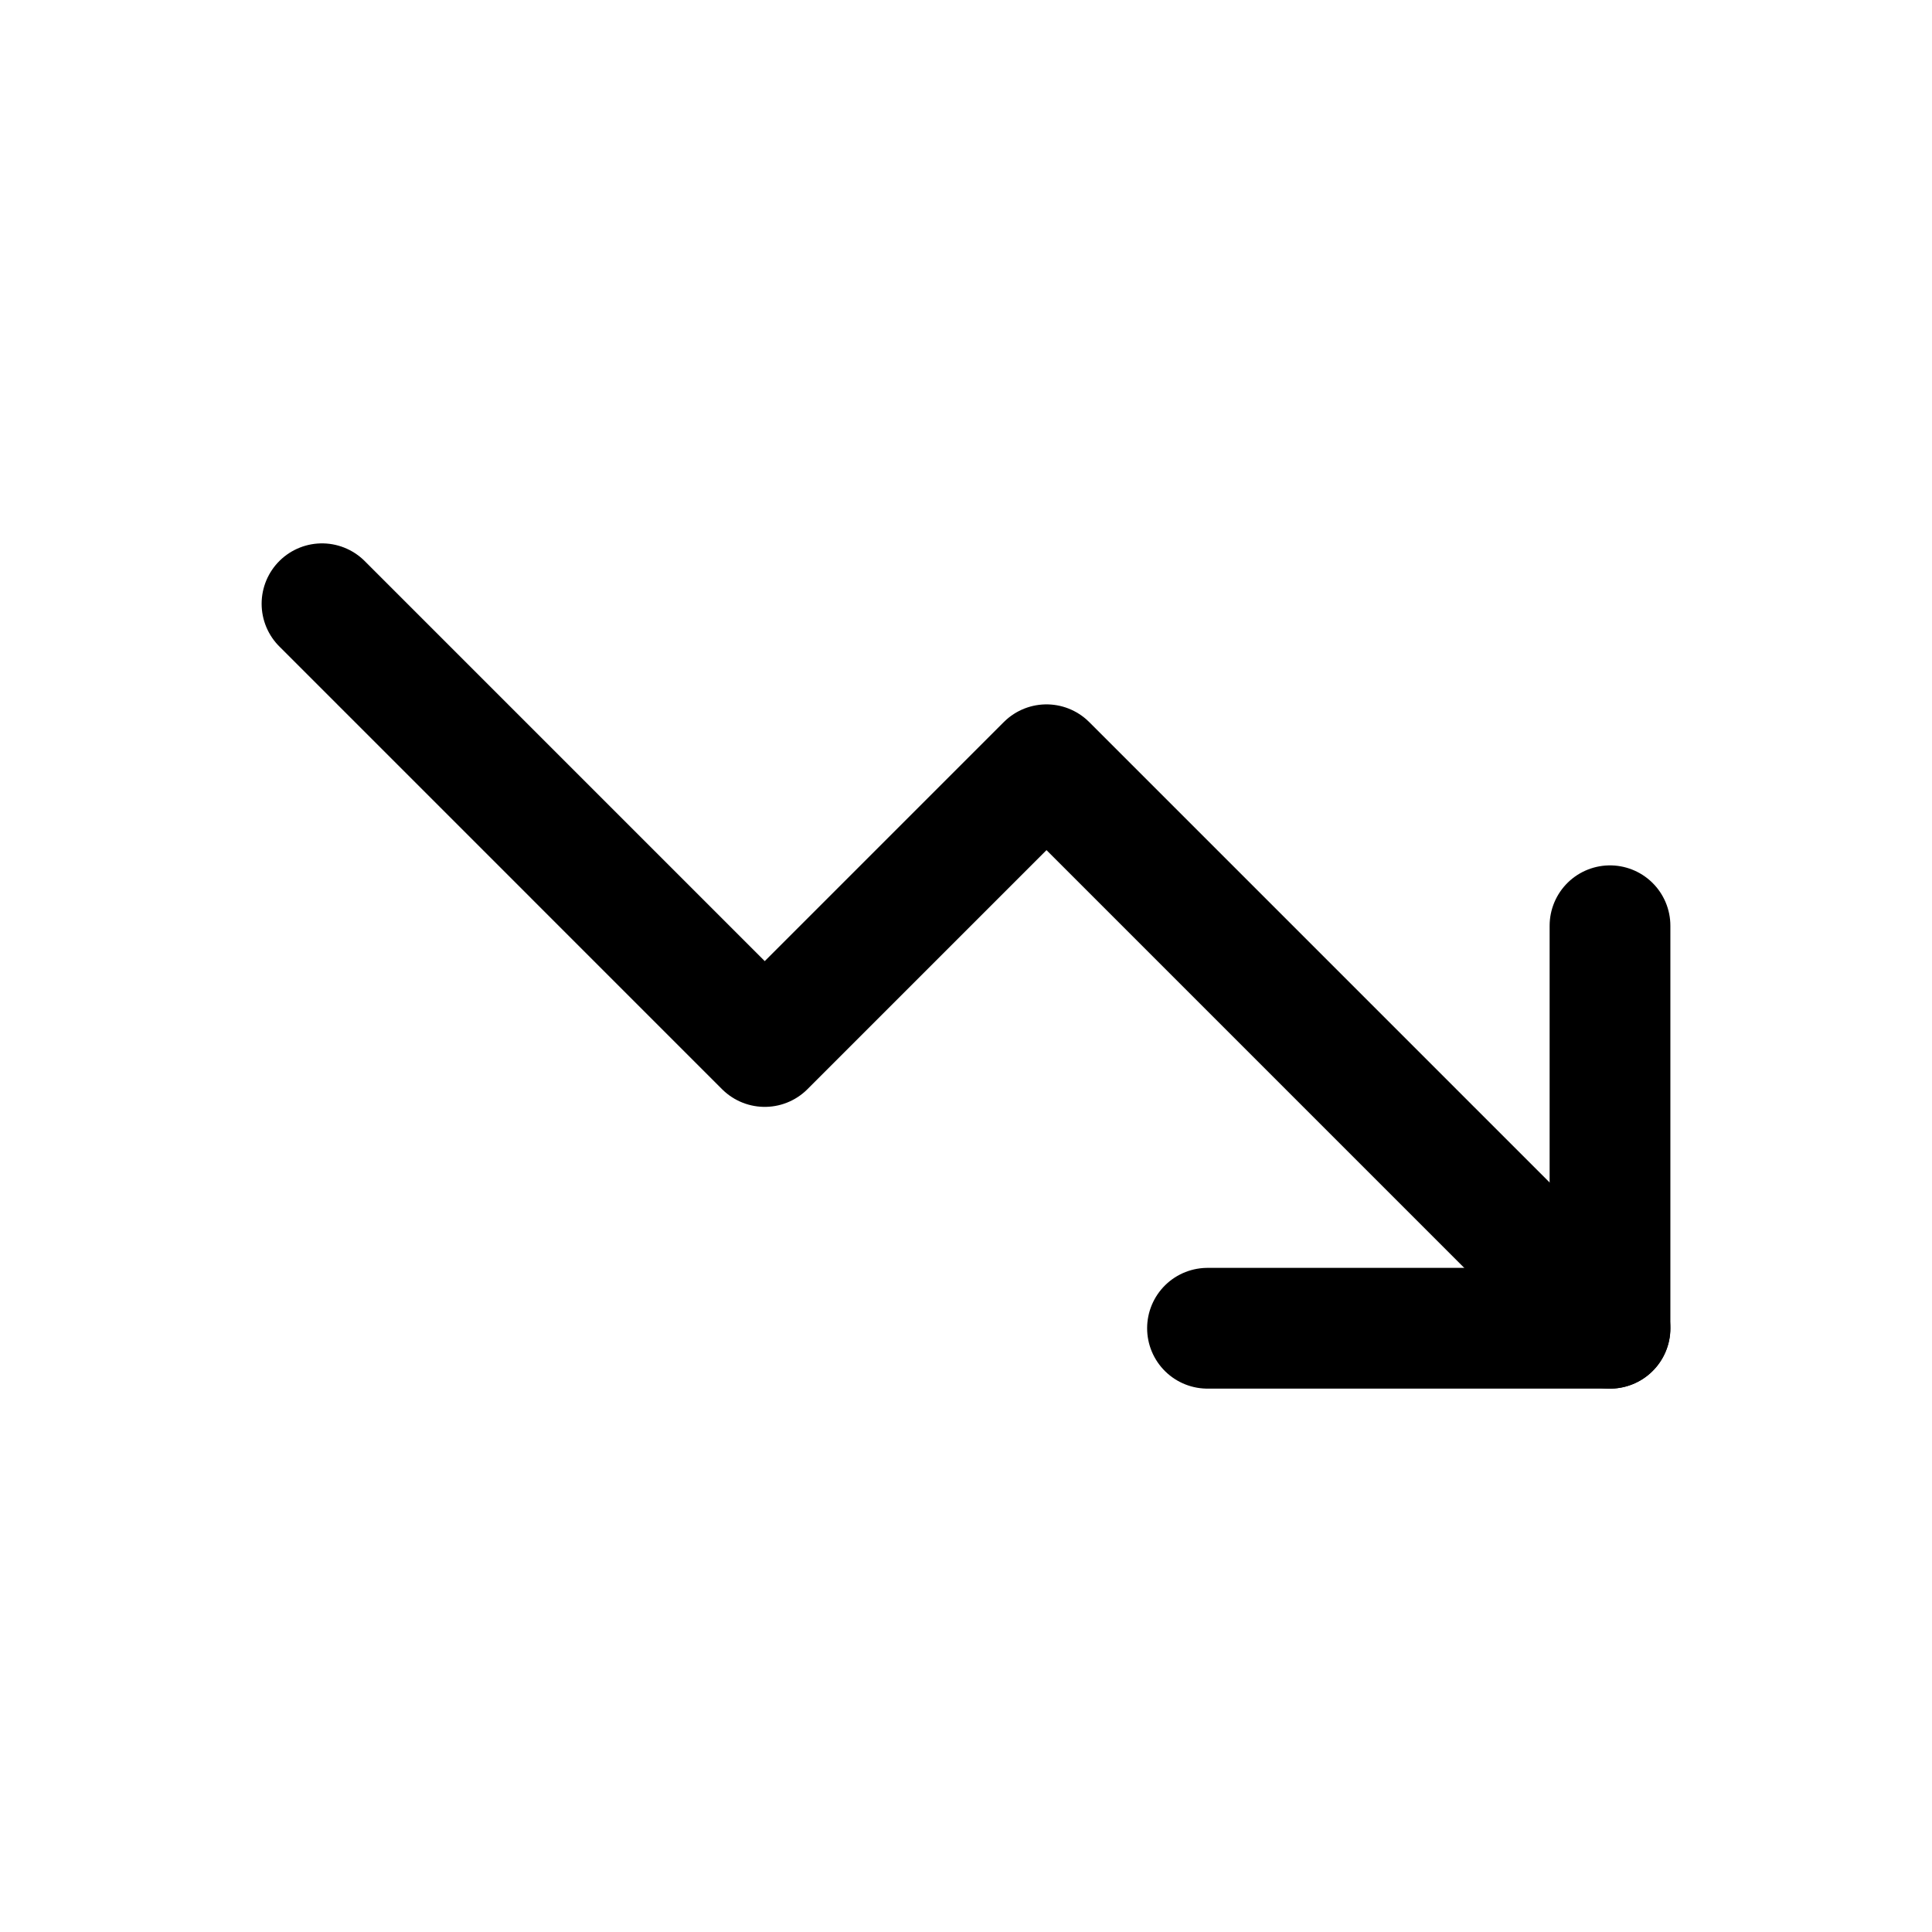
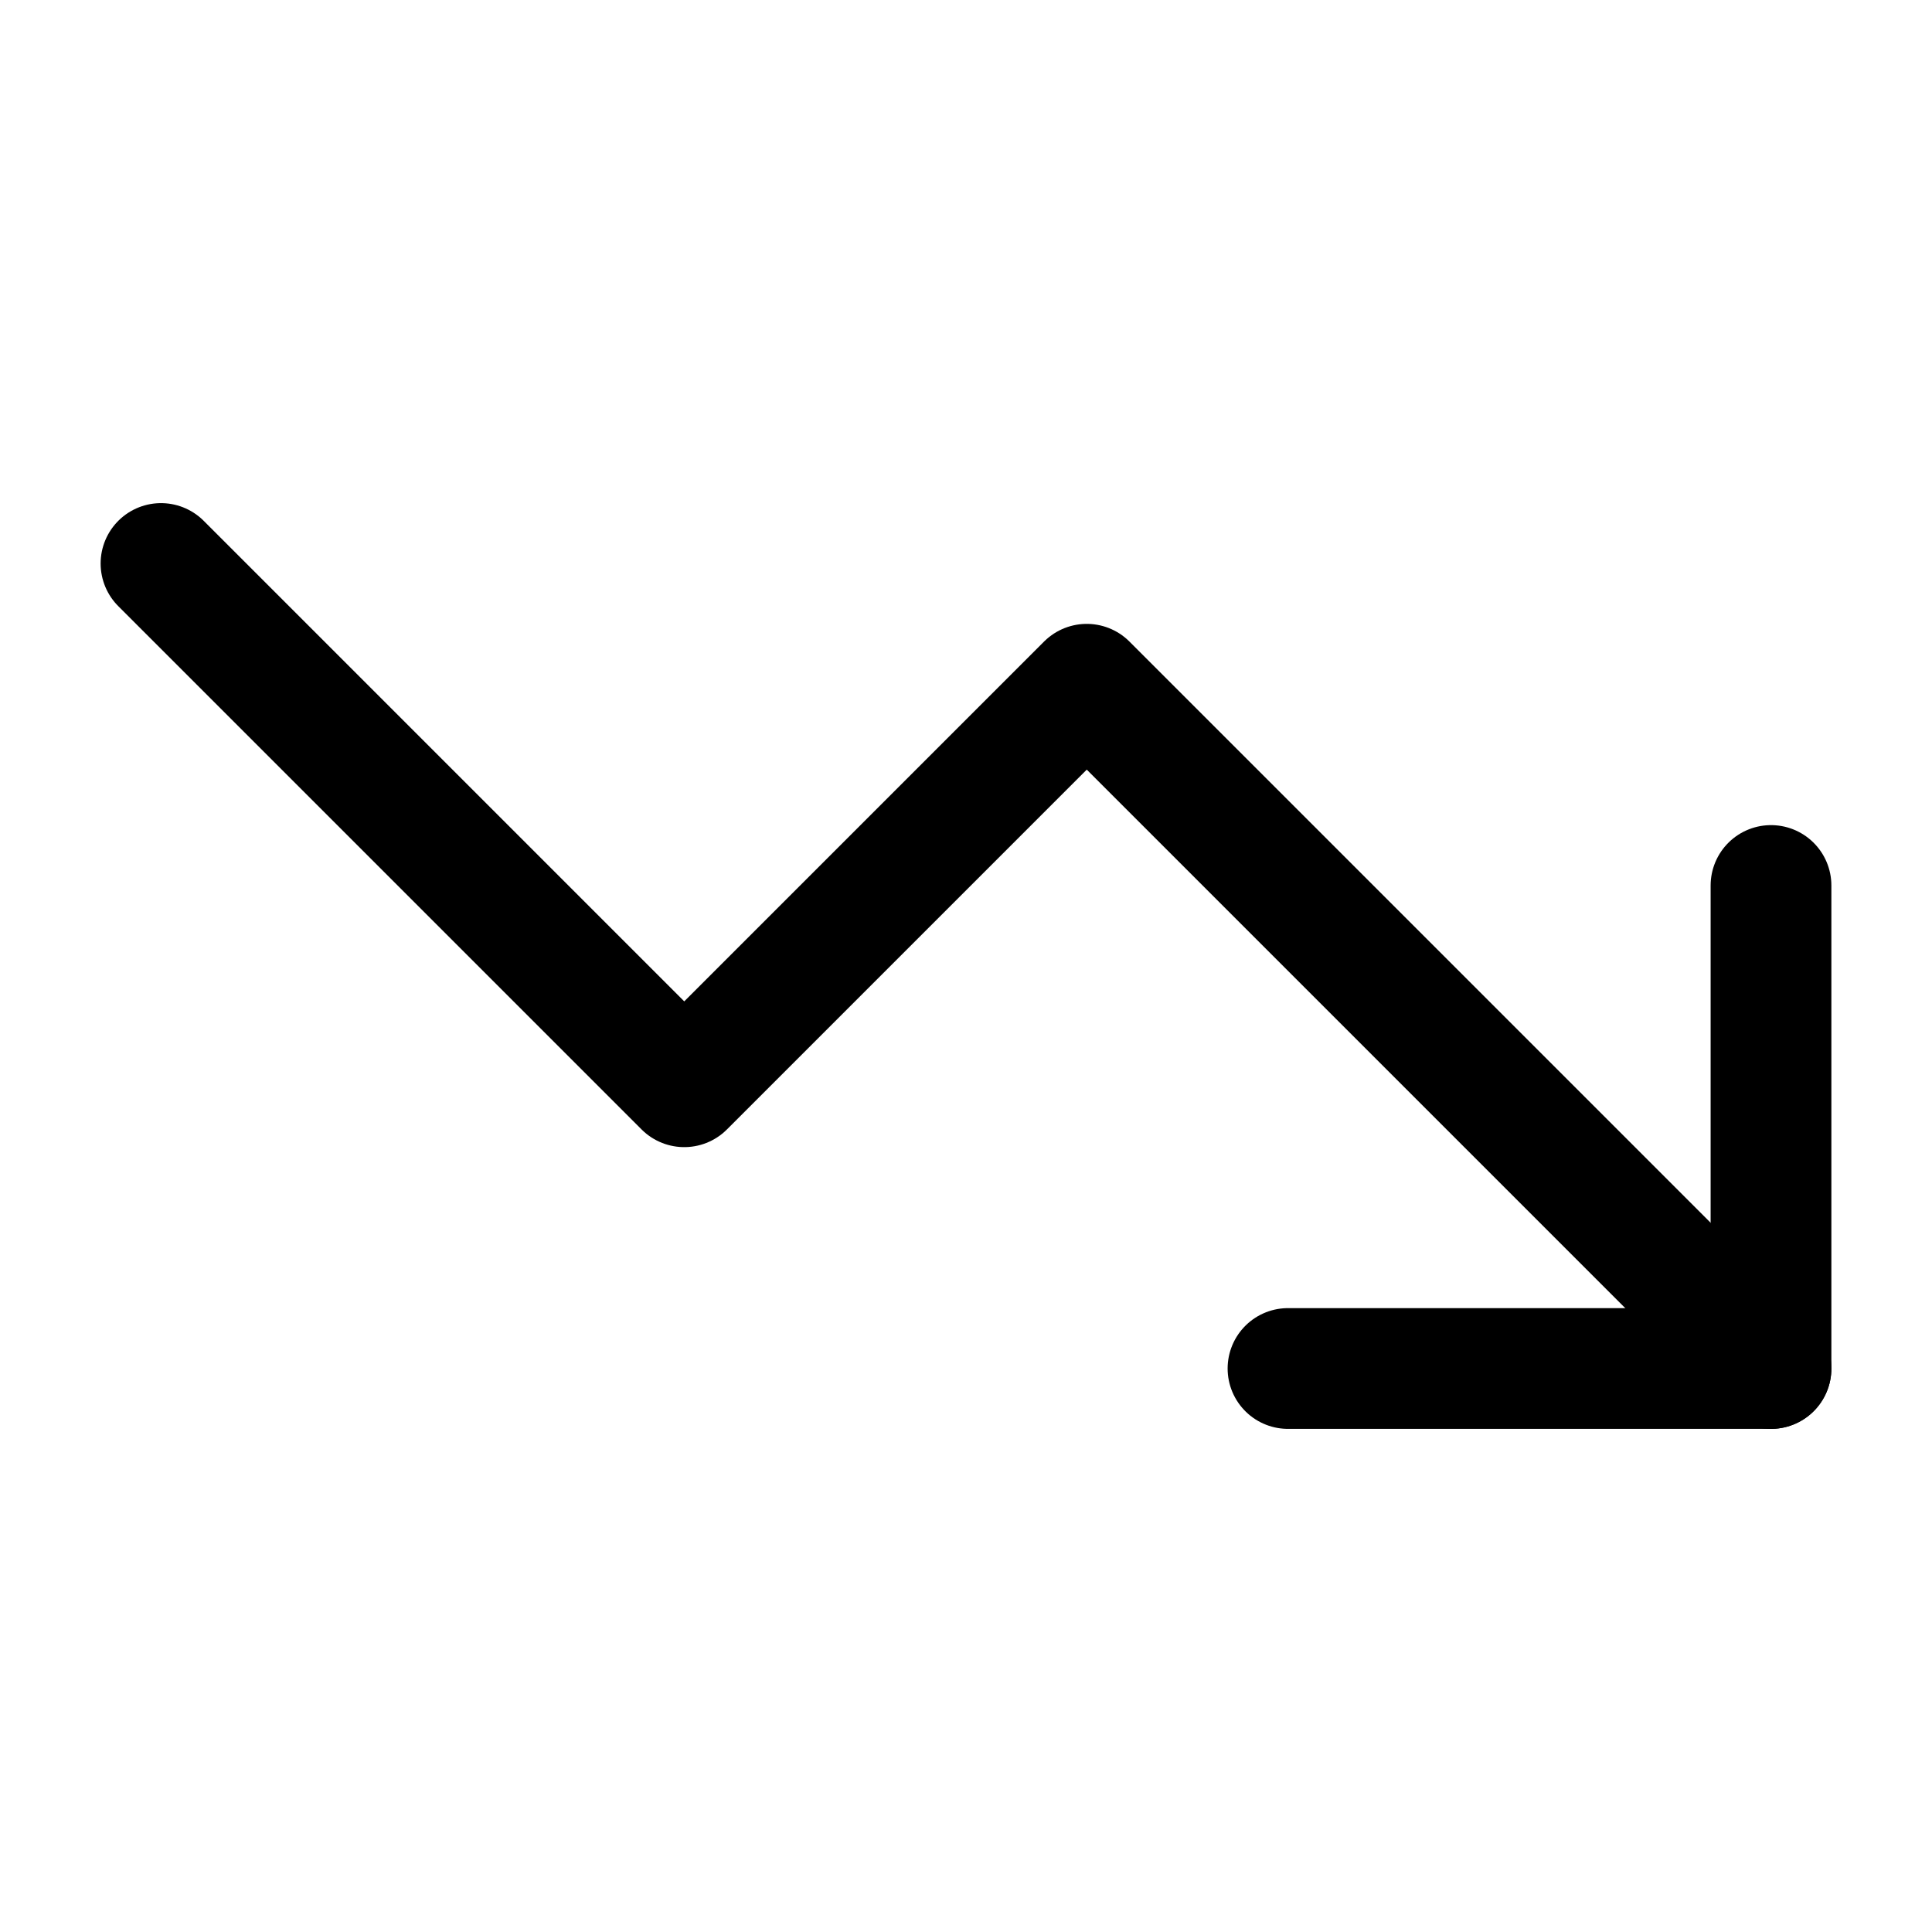
<svg xmlns="http://www.w3.org/2000/svg" width="20" height="20" viewBox="0 0 24 24" fill="none" stroke="currentColor" stroke-width="1.5" stroke-linecap="round" stroke-linejoin="round">
-   <path d="M4 7.5L9.5 13L13 9.5L20 16.5" />
-   <path d="M15 16.5H20V11.5" />
+   <path d="M16 17h6v-6" />
+   <path d="m22 17-8.5-8.5-5 5L2 7" />
</svg>
